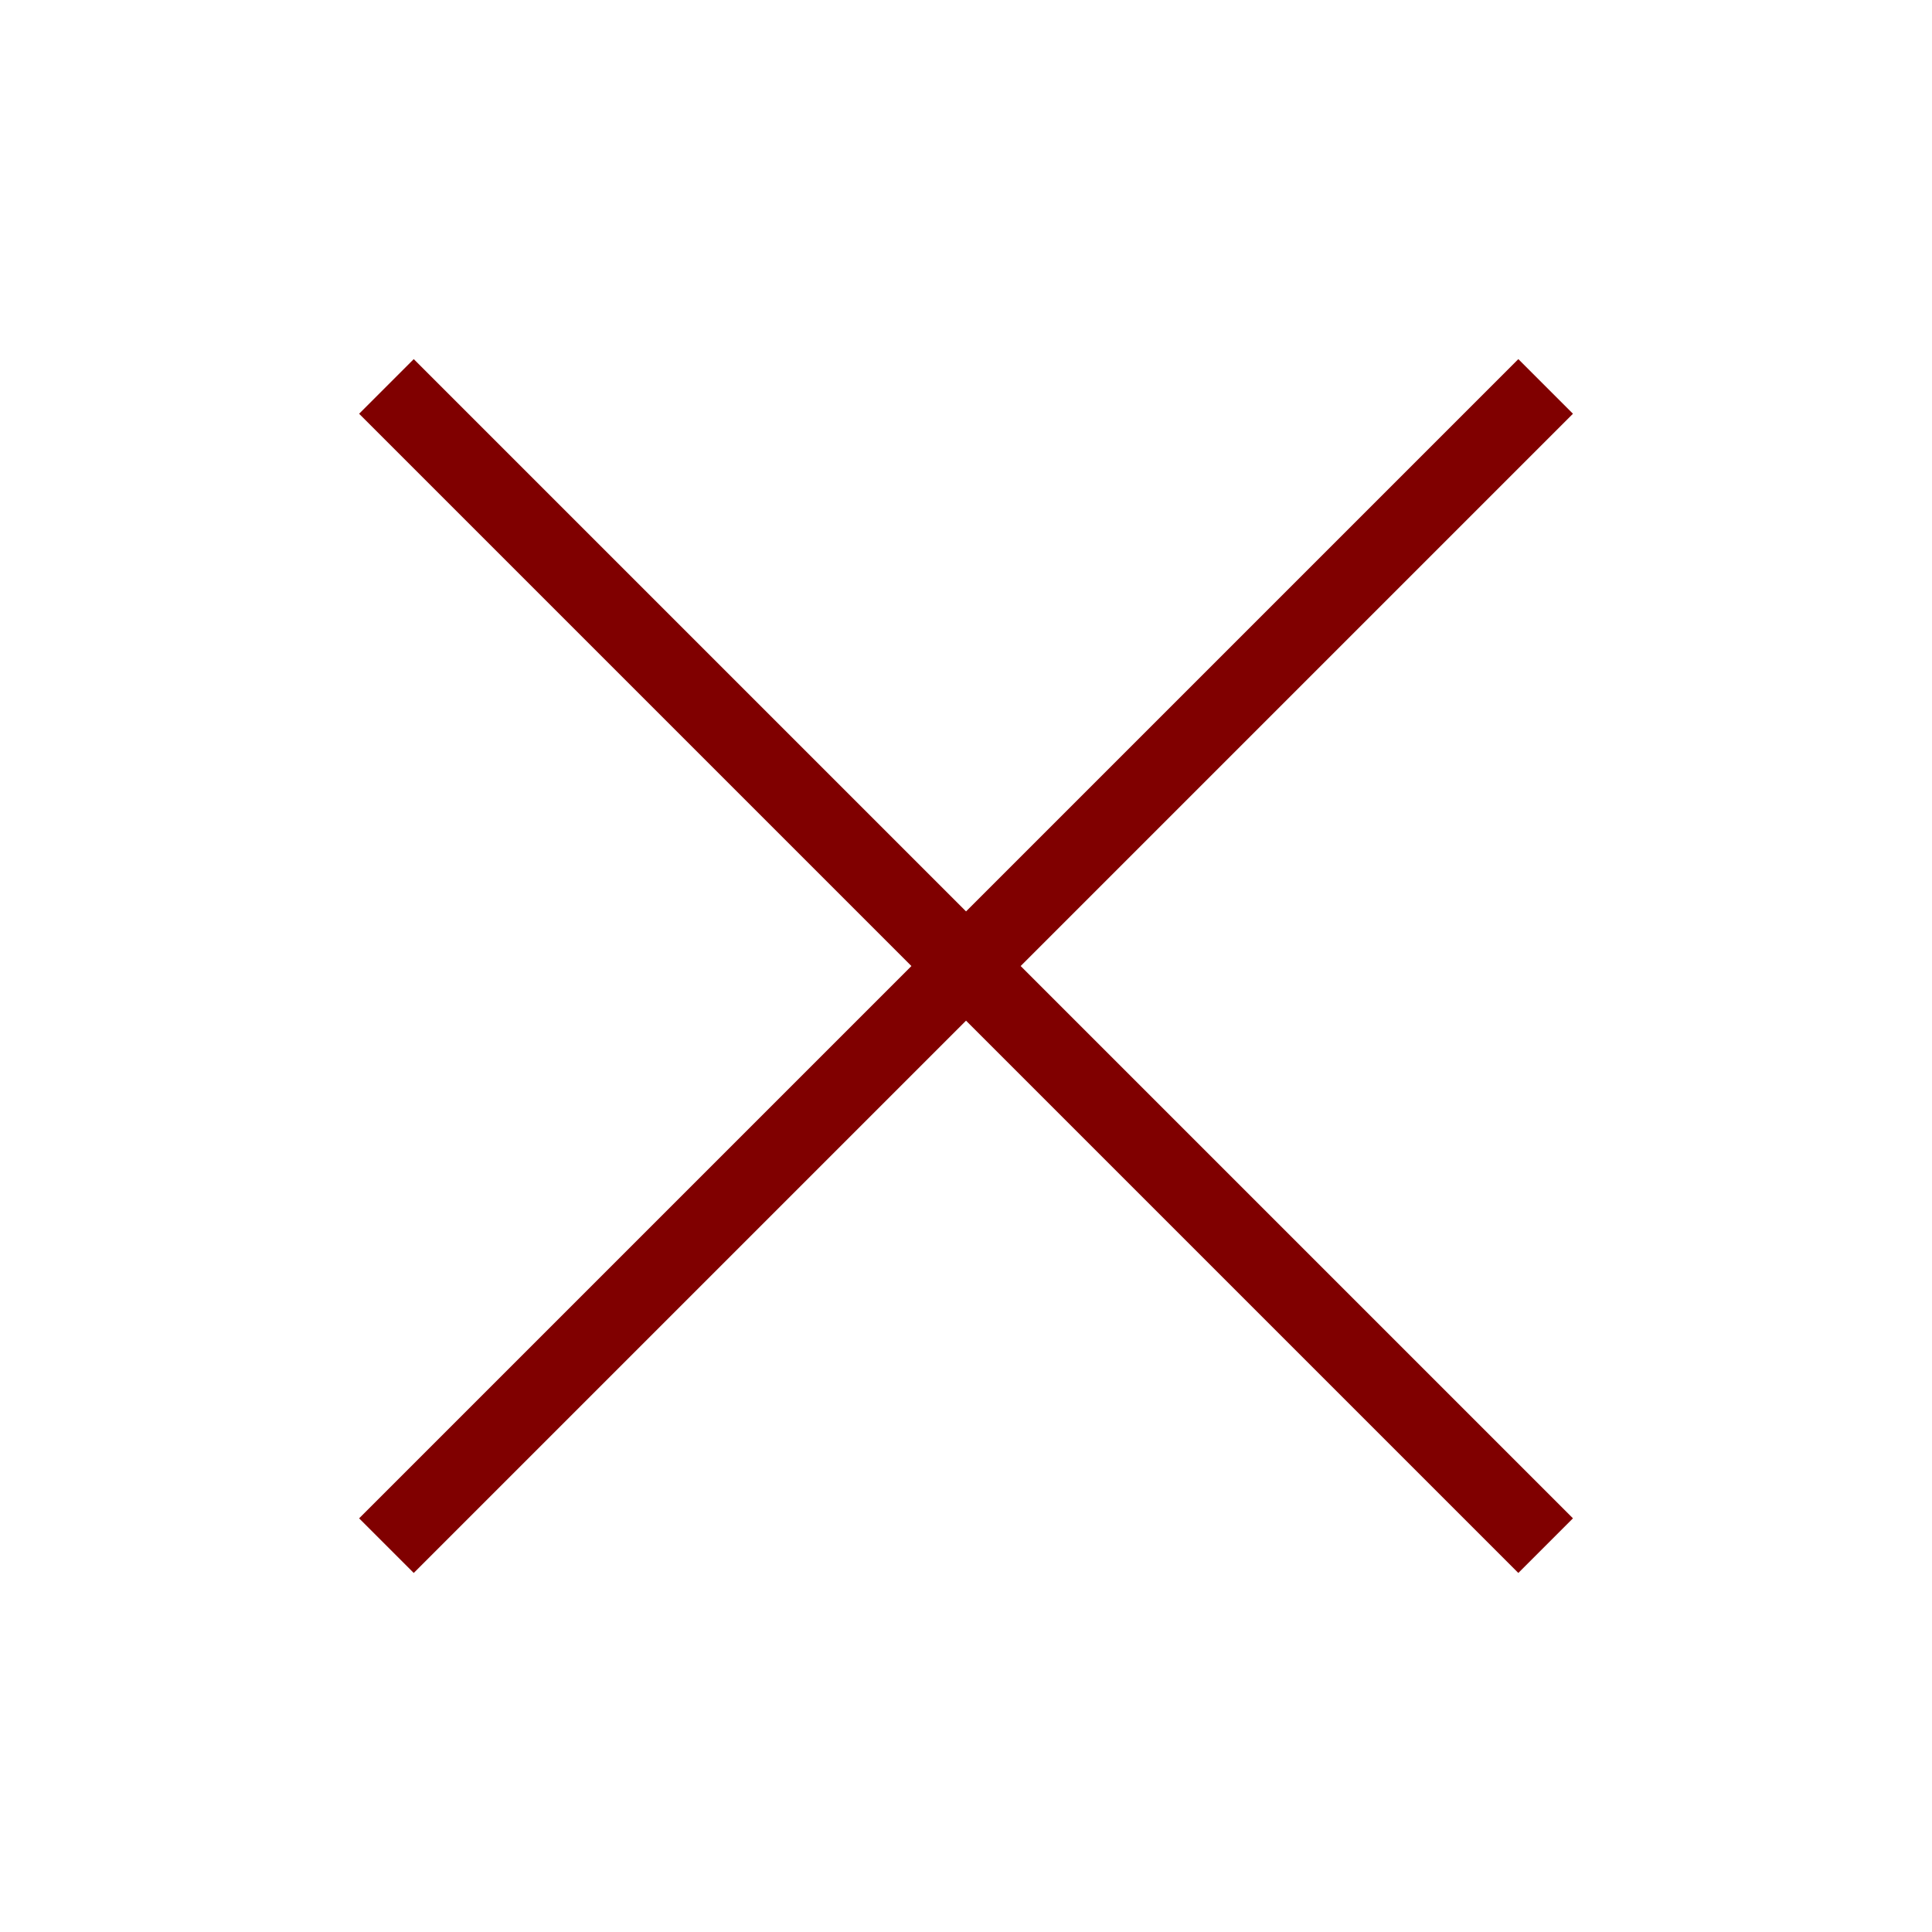
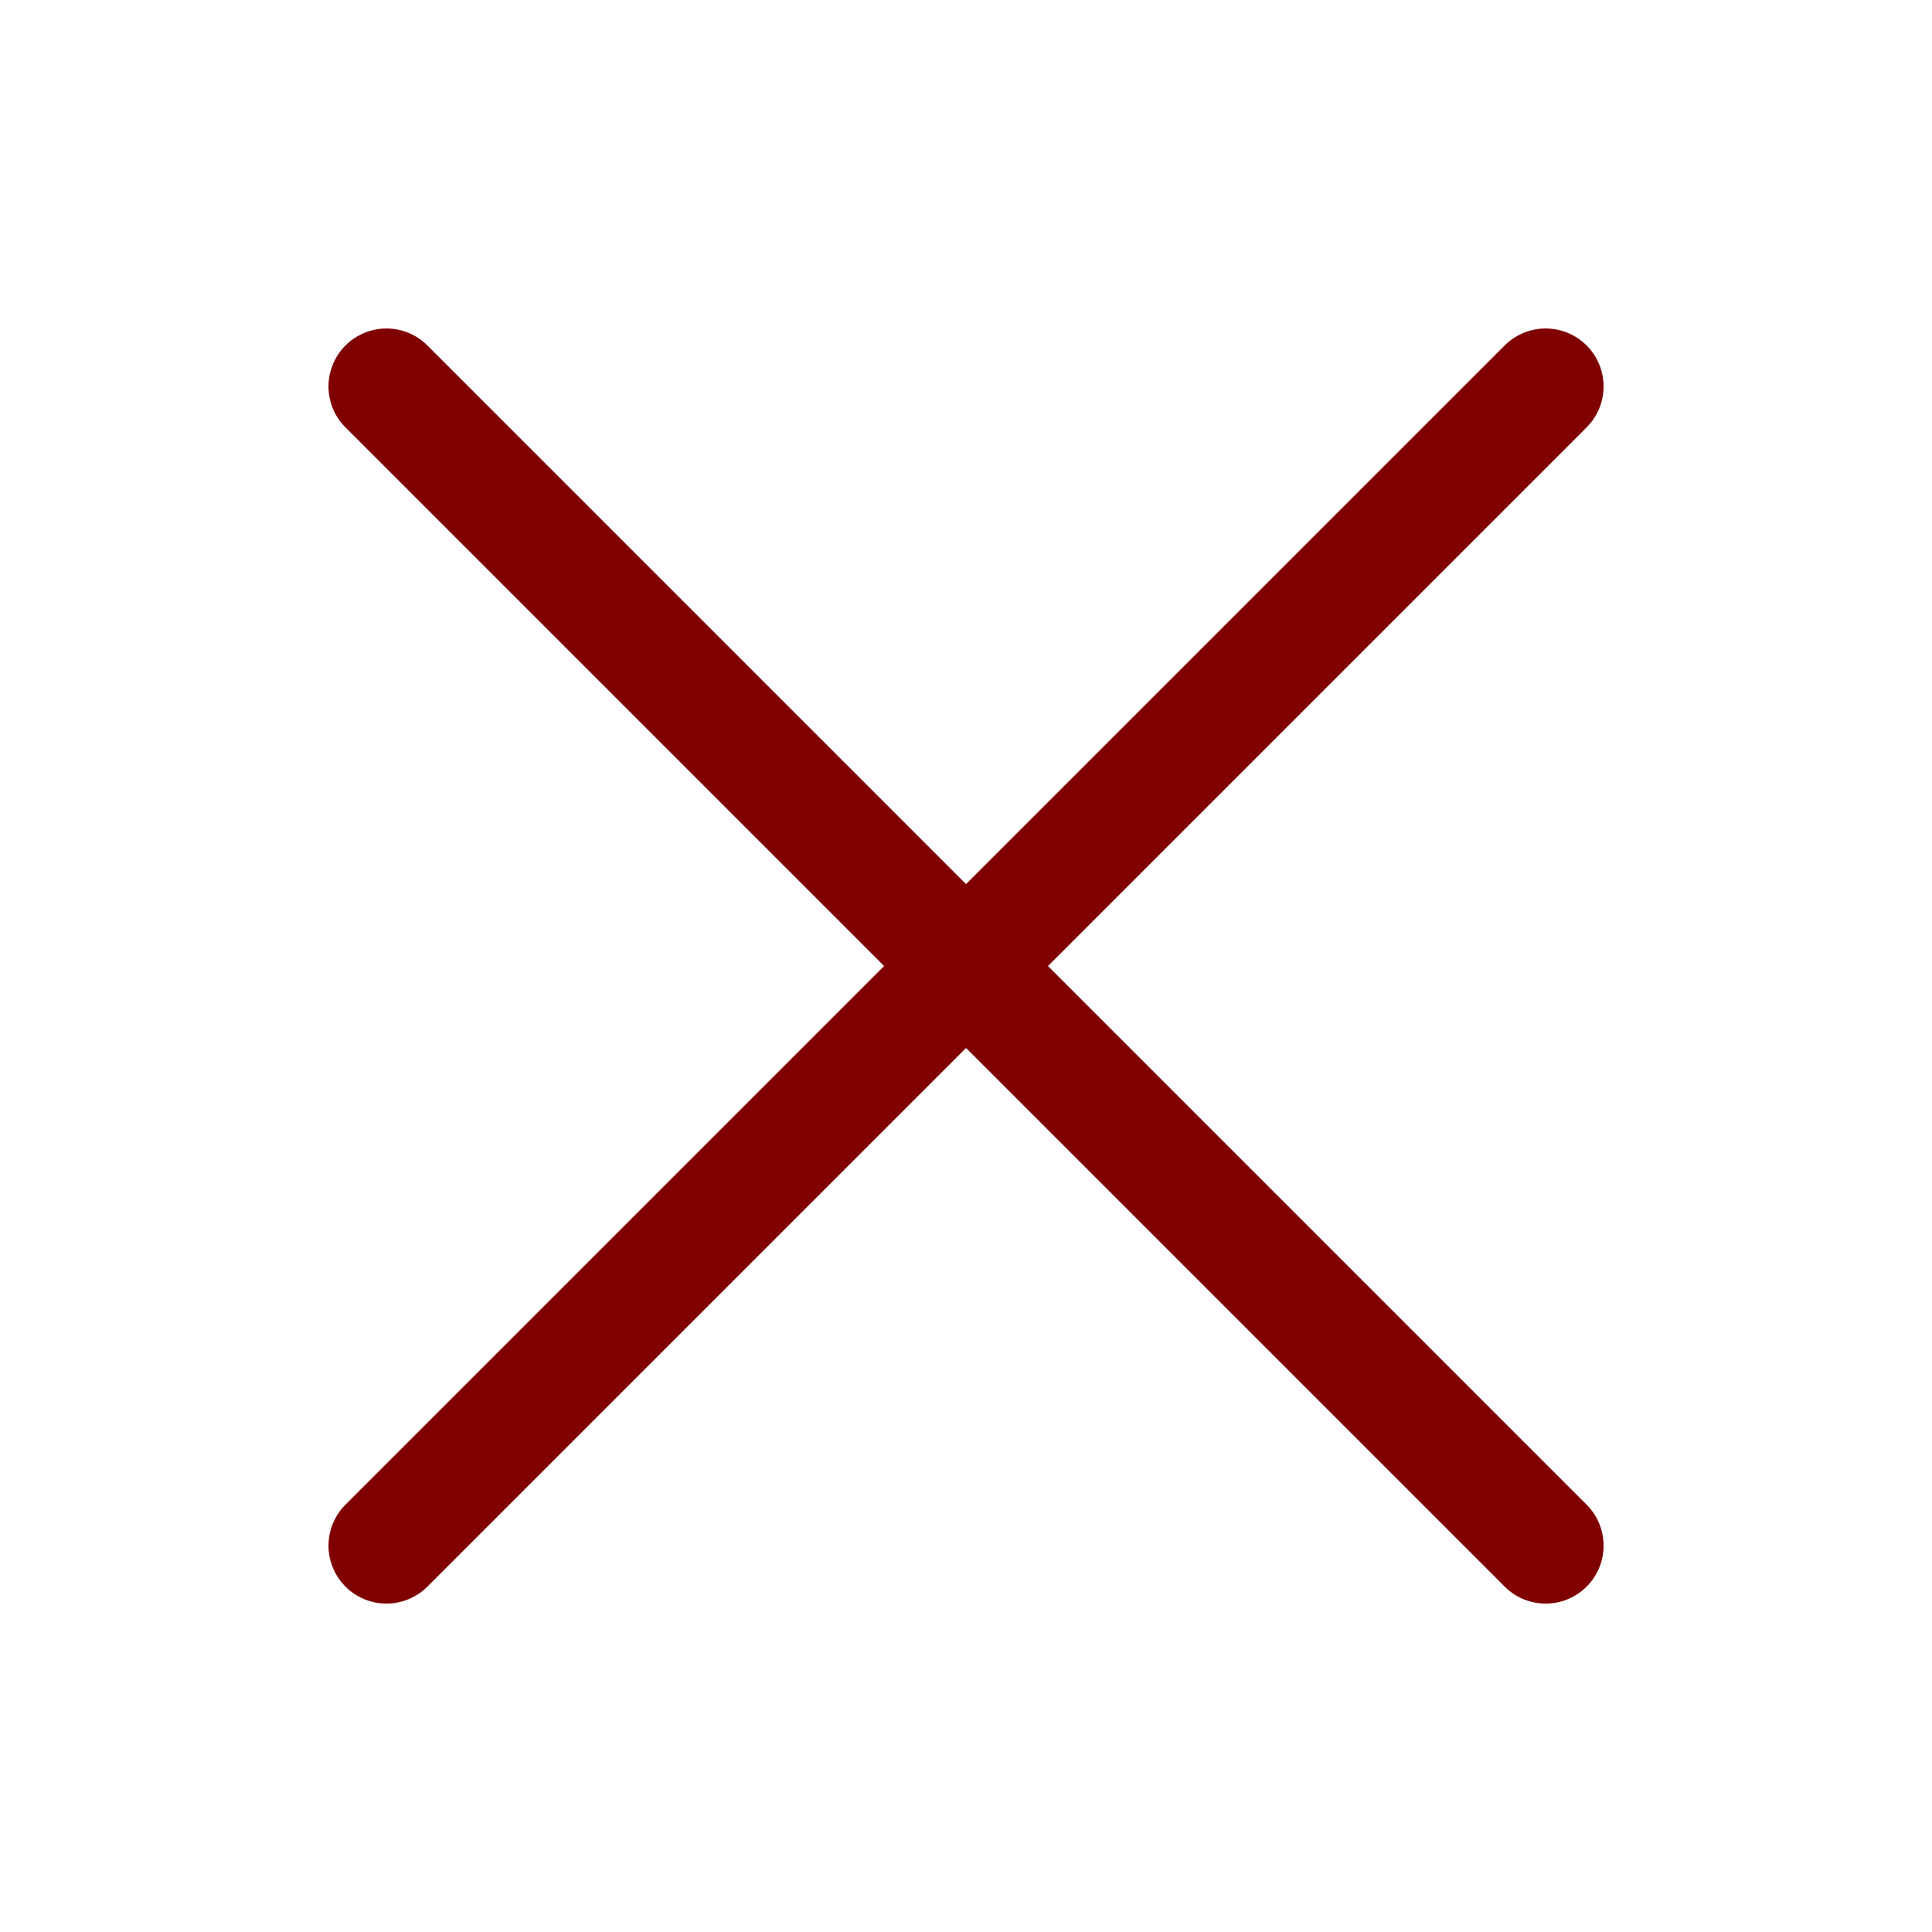
<svg xmlns="http://www.w3.org/2000/svg" width="100" height="100" viewBox="0 0 26.458 26.458" version="1.1" id="svg5">
  <defs id="defs2" />
  <g id="layer1">
-     <path id="path624" style="fill:none;stroke:#800000;stroke-width:1.058;stroke-dasharray:none" d="M 5.292,21.167 21.167,5.292 m -15.875,0 15.875,15.875" />
+     <path id="path624" style="fill:none;stroke:#800000;stroke-width:1.587;stroke-dasharray:none;stroke-linejoin:round;stroke-linecap:round" d="M 5.292,21.167 21.167,5.292 m -15.875,0 15.875,15.875" />
  </g>
</svg>
